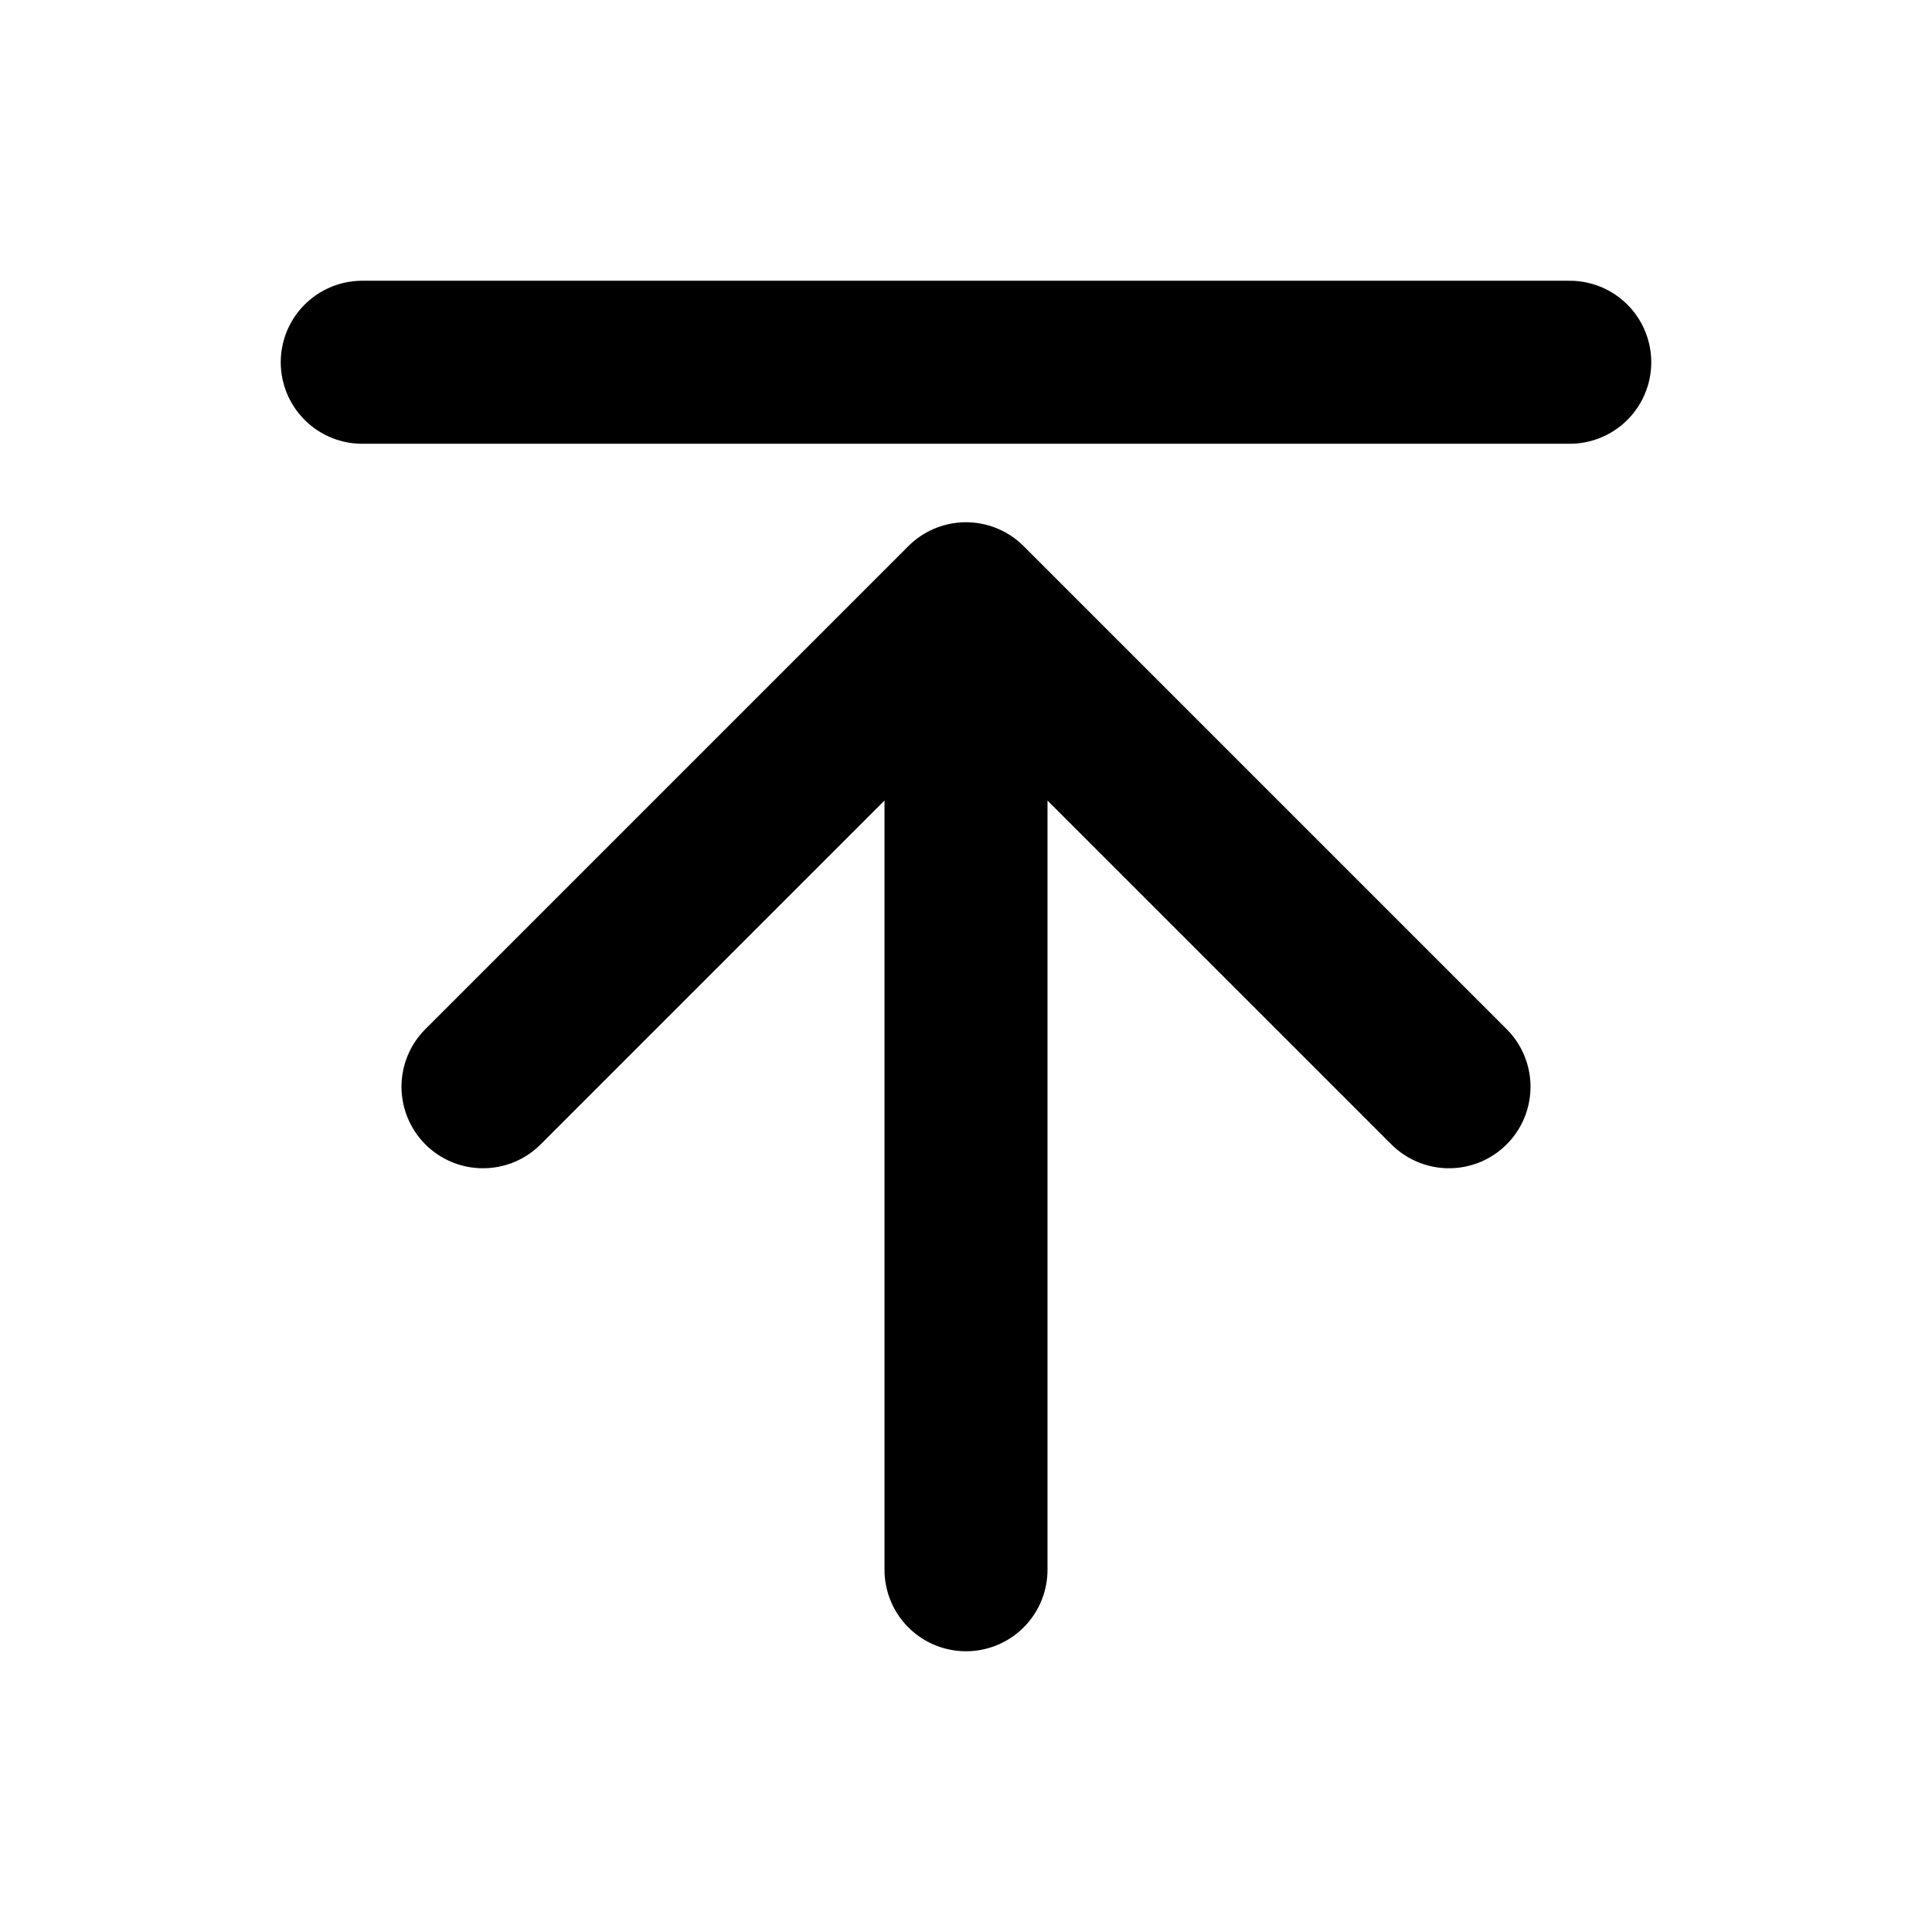
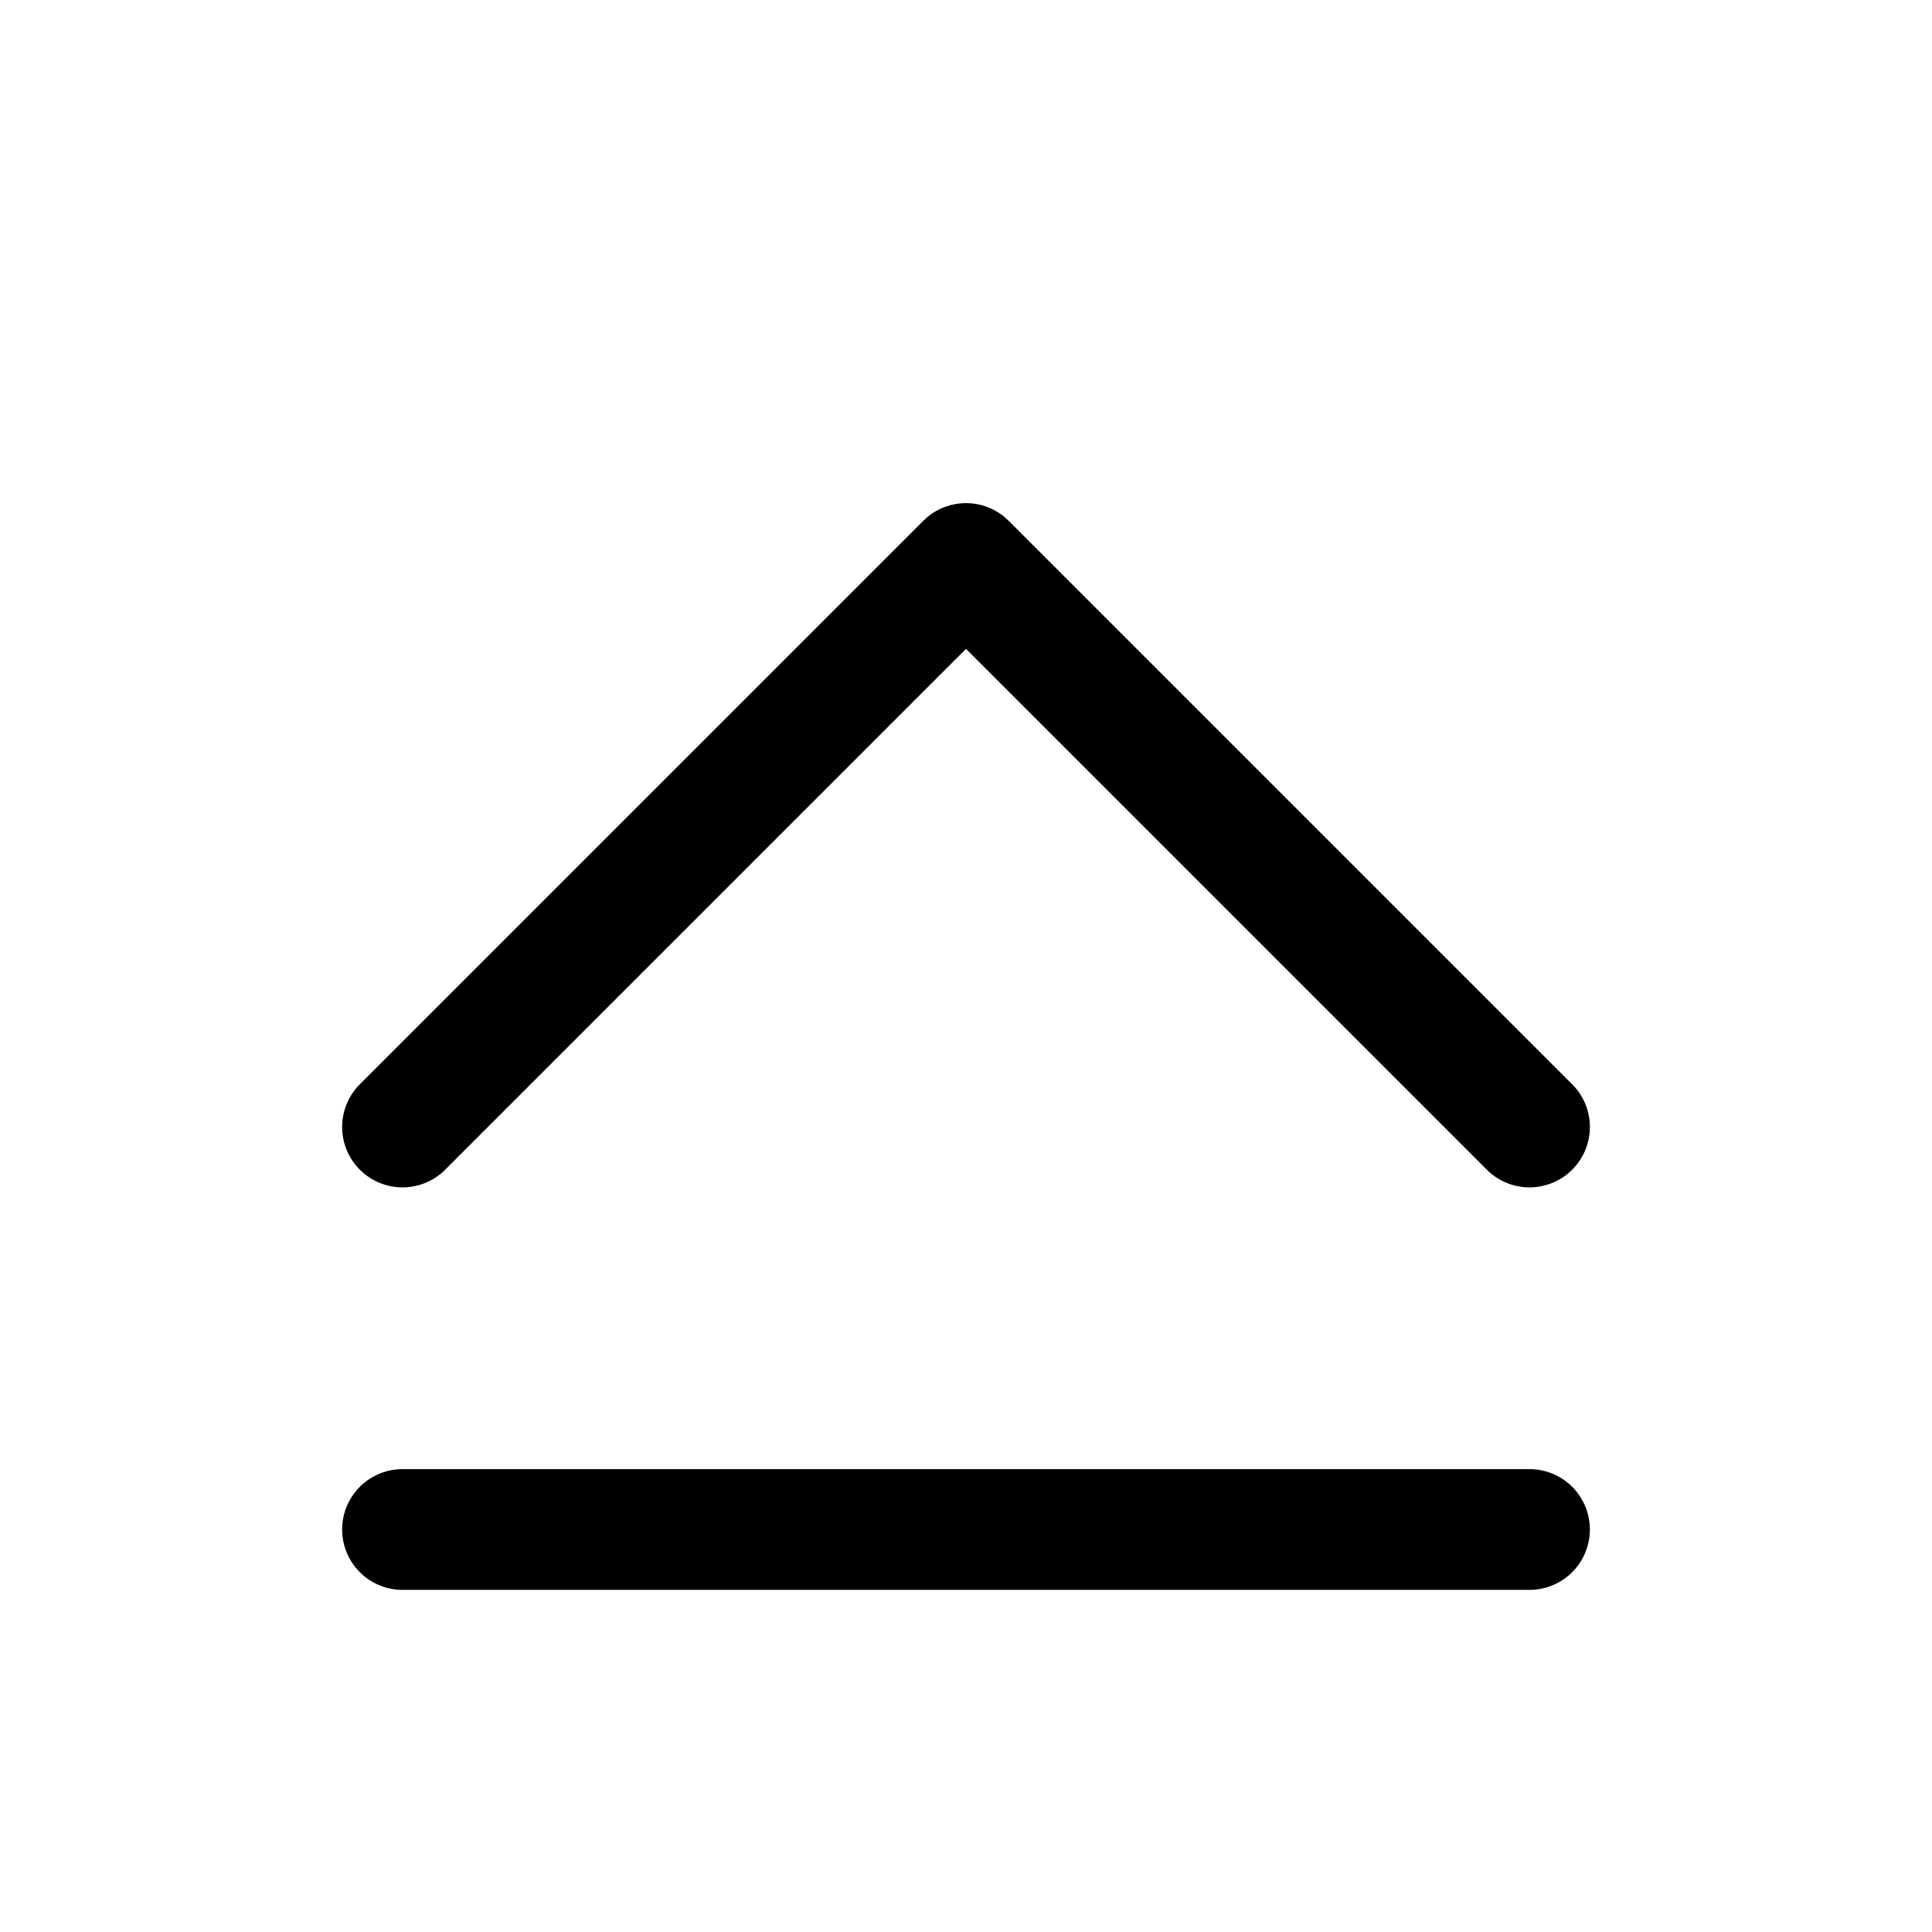
- <svg xmlns="http://www.w3.org/2000/svg" width="16" height="16" viewBox="0 0 16 16" fill="none" stroke="#000" stroke-width="1.35" stroke-linecap="round" stroke-linejoin="round">
-   <path d="M3 3h10M8 13V5m-4 4 4-4 4 4" />
+ <svg xmlns="http://www.w3.org/2000/svg" width="24" height="24" viewBox="0 0 24 24" fill="none" stroke="#000" stroke-width="1.5" stroke-linecap="round" stroke-linejoin="round">
+   <path d="m5 14 7-7 7 7M5 19h14" />
</svg>
